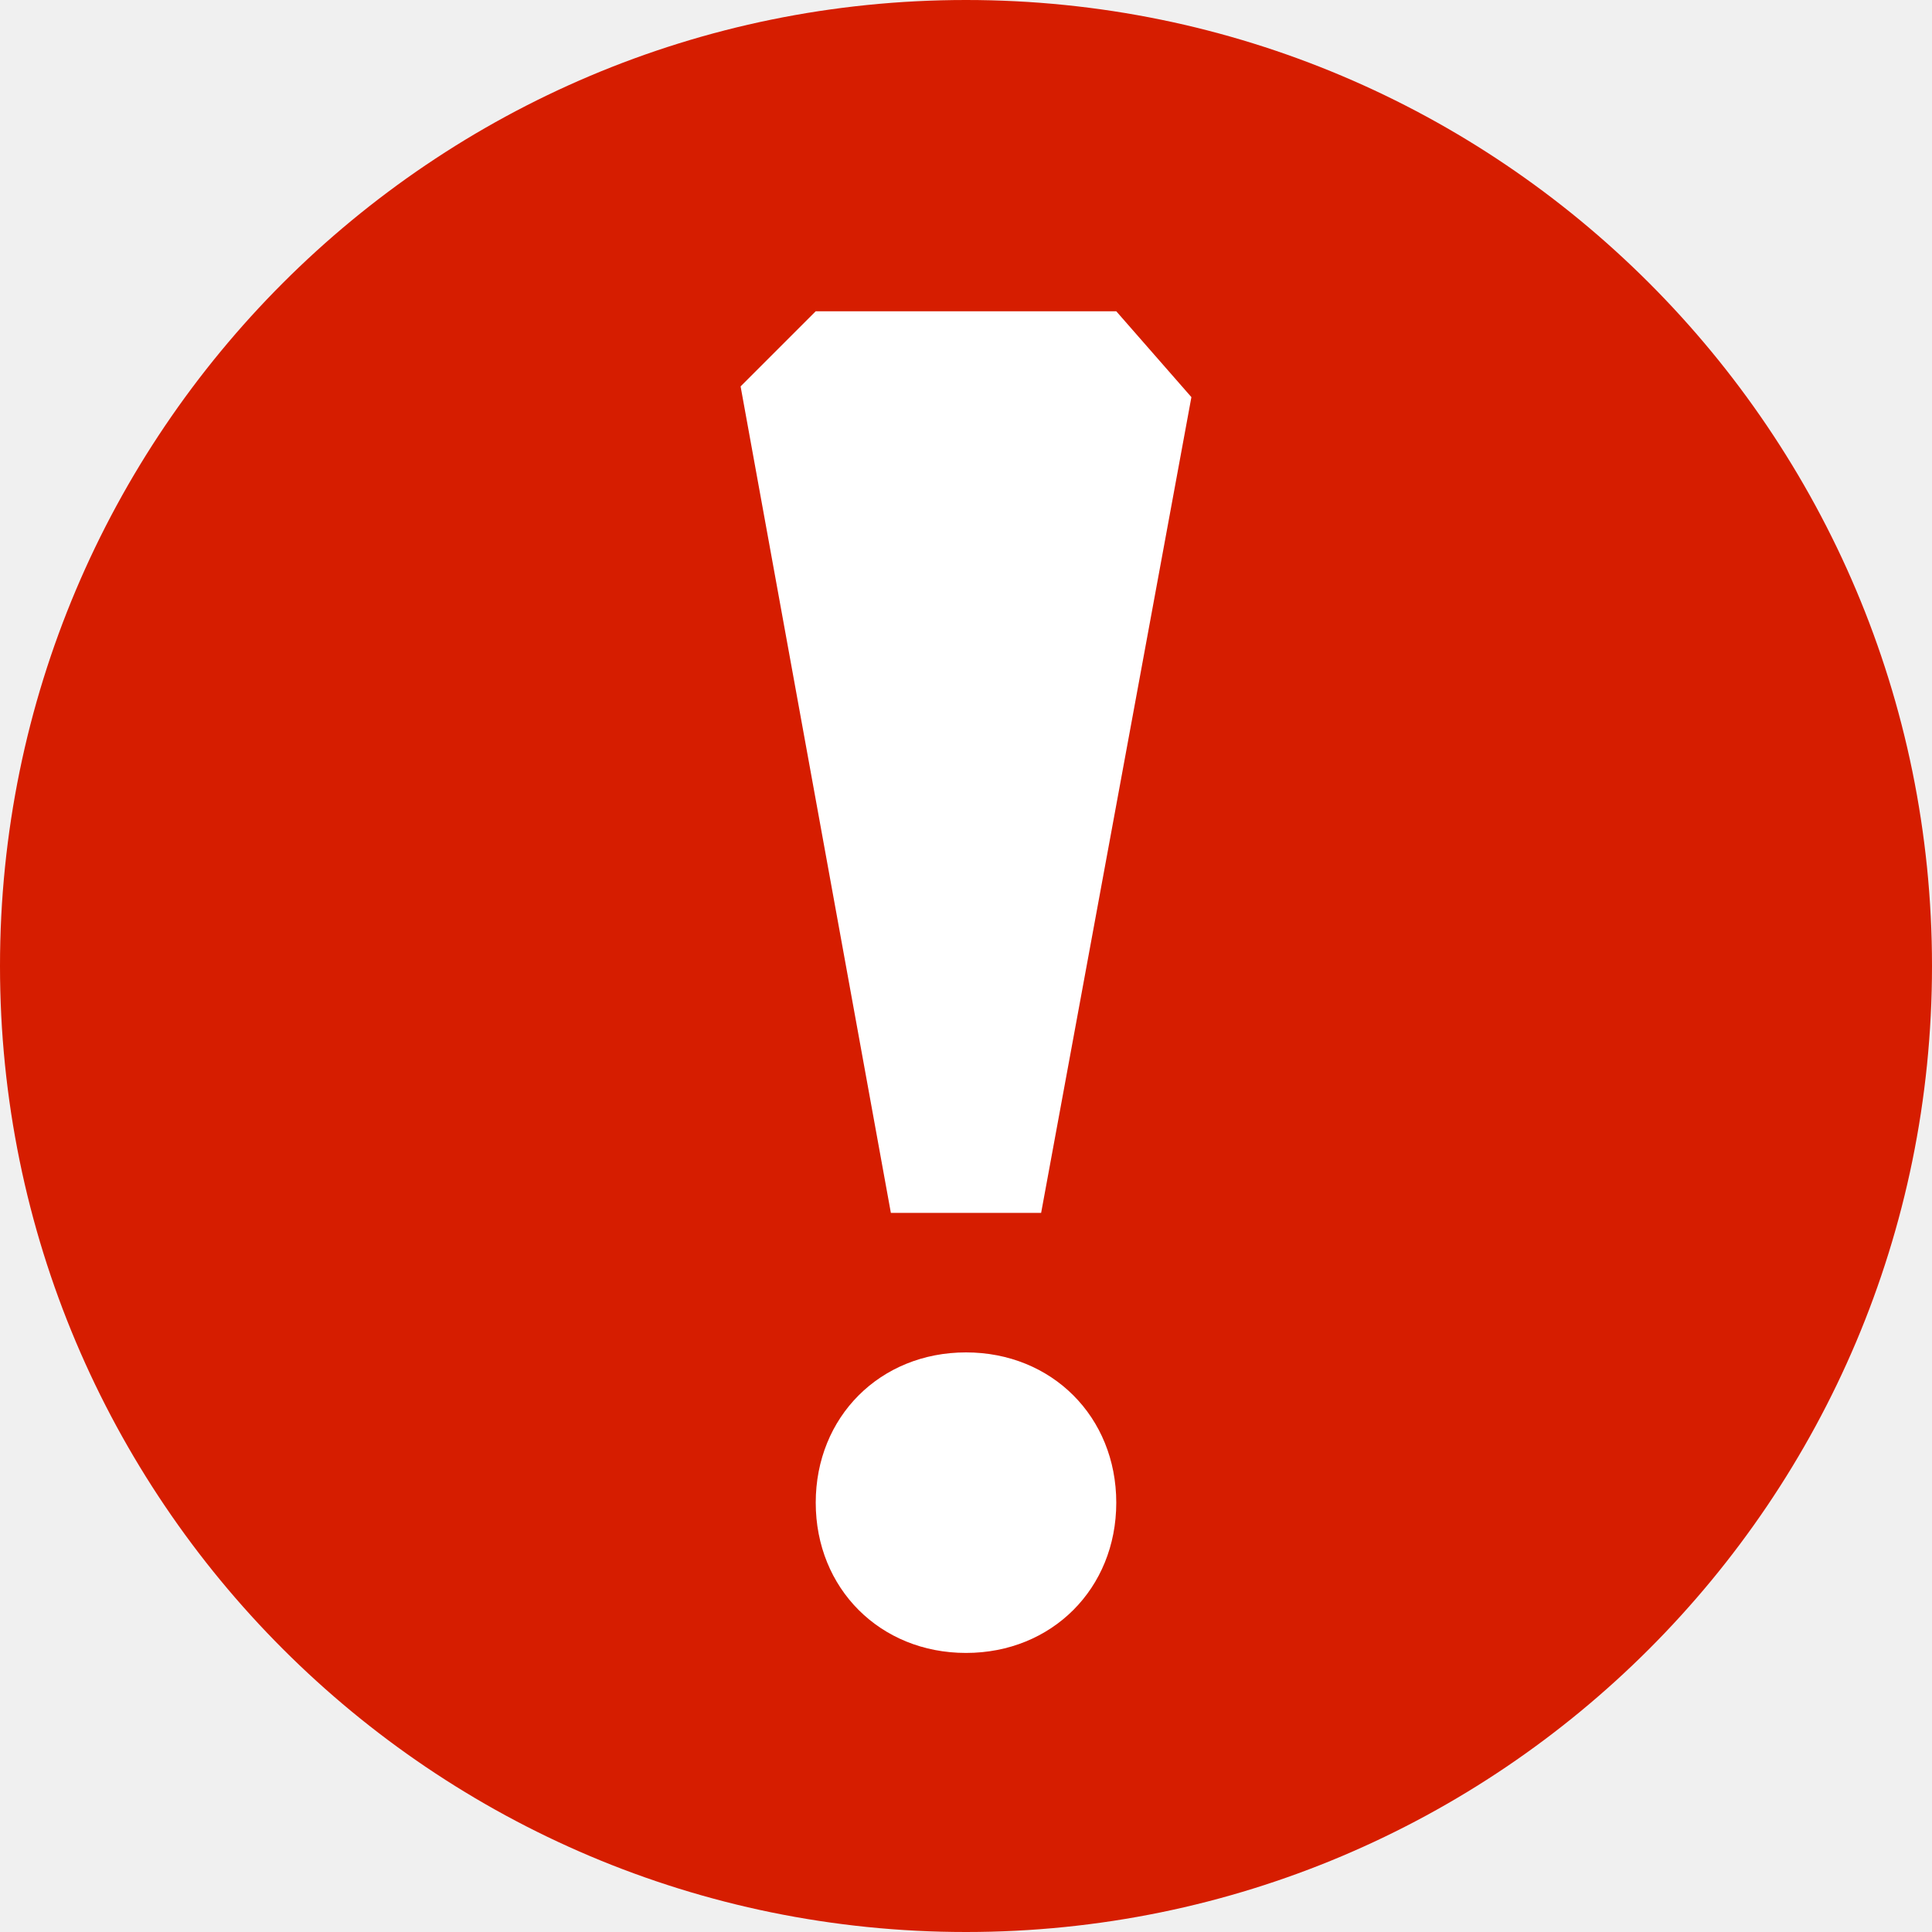
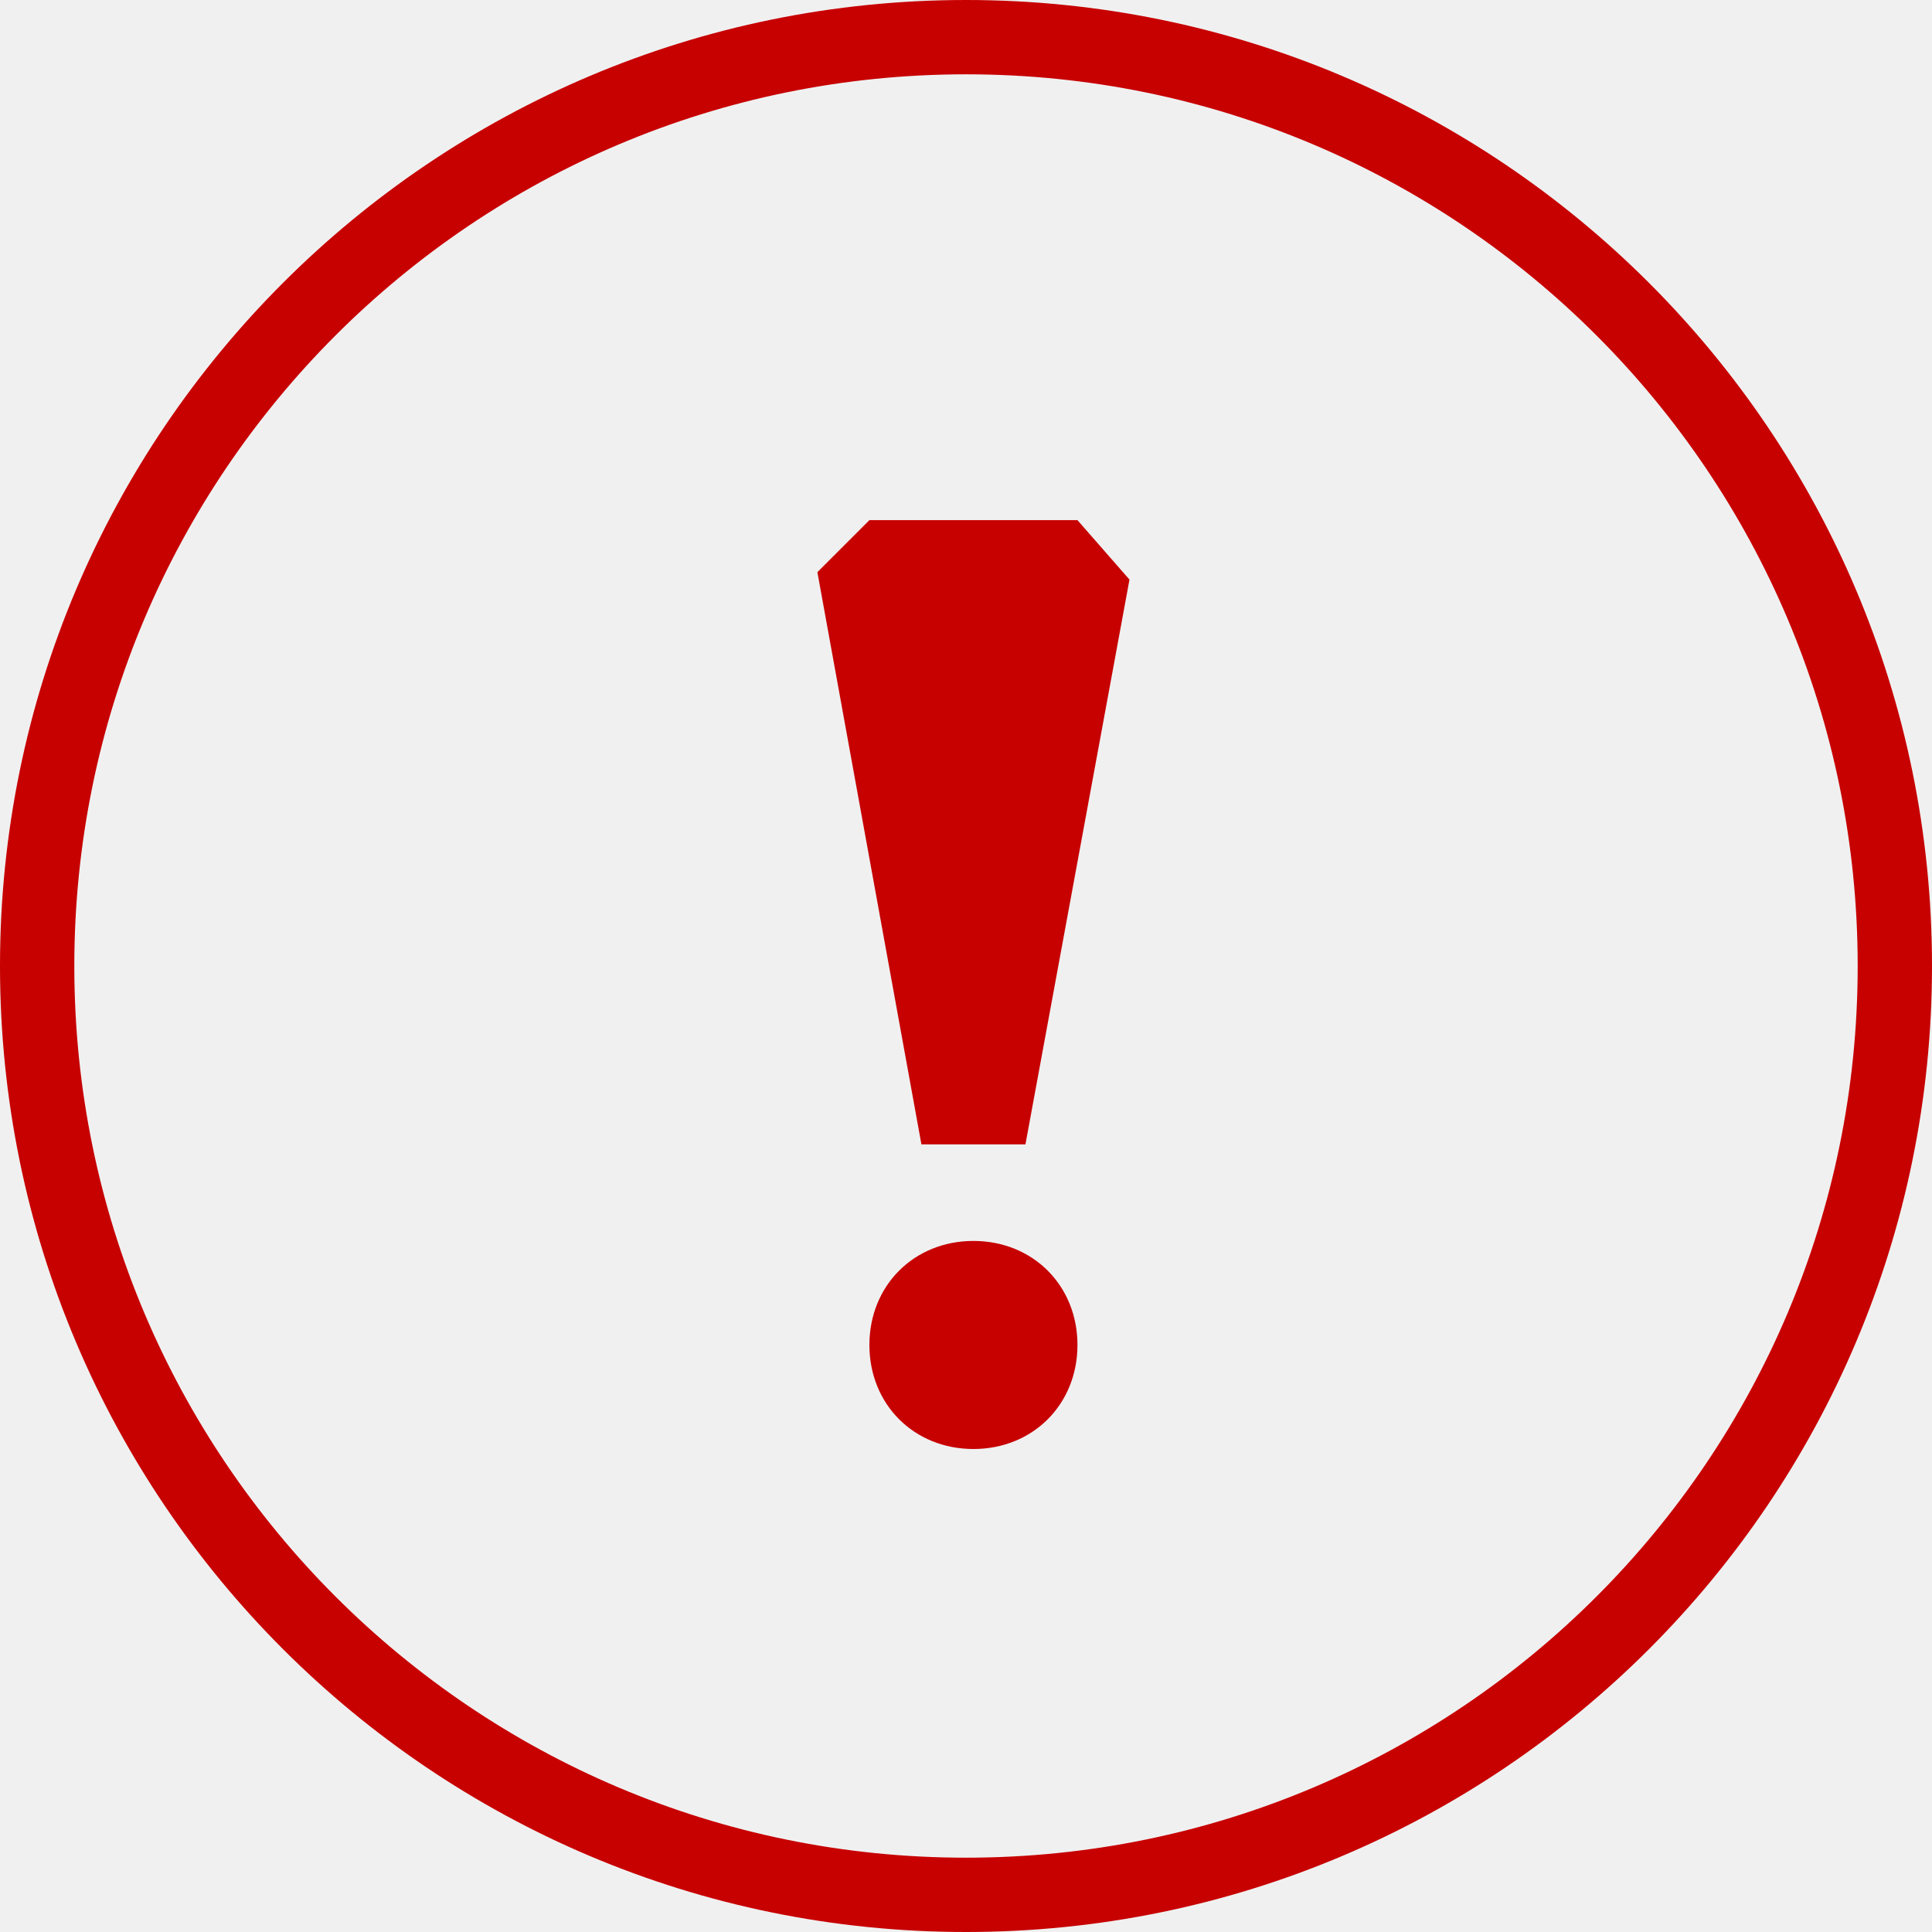
- <svg xmlns="http://www.w3.org/2000/svg" width="18" height="18" viewBox="0 0 18 18">
-   <circle fill="#d61d00" cx="9" cy="9" r="9" />
-   <path fill="#fff" d="M9.7 11.3H8.3L6.9 3.6l.7-.7h2.8l.7.8-1.4 7.6zM9 15.4c-.8 0-1.4-.6-1.4-1.4 0-.8.6-1.4 1.4-1.4s1.4.6 1.4 1.4c0 .8-.6 1.4-1.4 1.4z" />
+ <svg xmlns="http://www.w3.org/2000/svg" width="26px" height="26px" viewBox="0 0 26 26" version="1.1">
+   <defs />
+   <g id="Error" stroke="none" stroke-width="1" fill="none" fill-rule="evenodd">
+     <circle id="Oval-2" stroke="#C70000" cx="13" cy="13" r="12.5" />
+     <g id="Group" transform="translate(11, 7)" fill="#C70000">
+       <polygon id="Path" points="2.8 8.4 1.4 8.4 0 0.7 0.7 0 3.5 0 4.2 0.8" />
+       <path d="M2.1,12.5 C1.3,12.5 0.7,11.9 0.7,11.1 C0.7,10.3 1.3,9.7 2.1,9.7 C2.9,9.7 3.5,10.3 3.5,11.1 C3.5,11.9 2.9,12.5 2.1,12.5 Z" id="Path" />
+     </g>
+   </g>
</svg>
